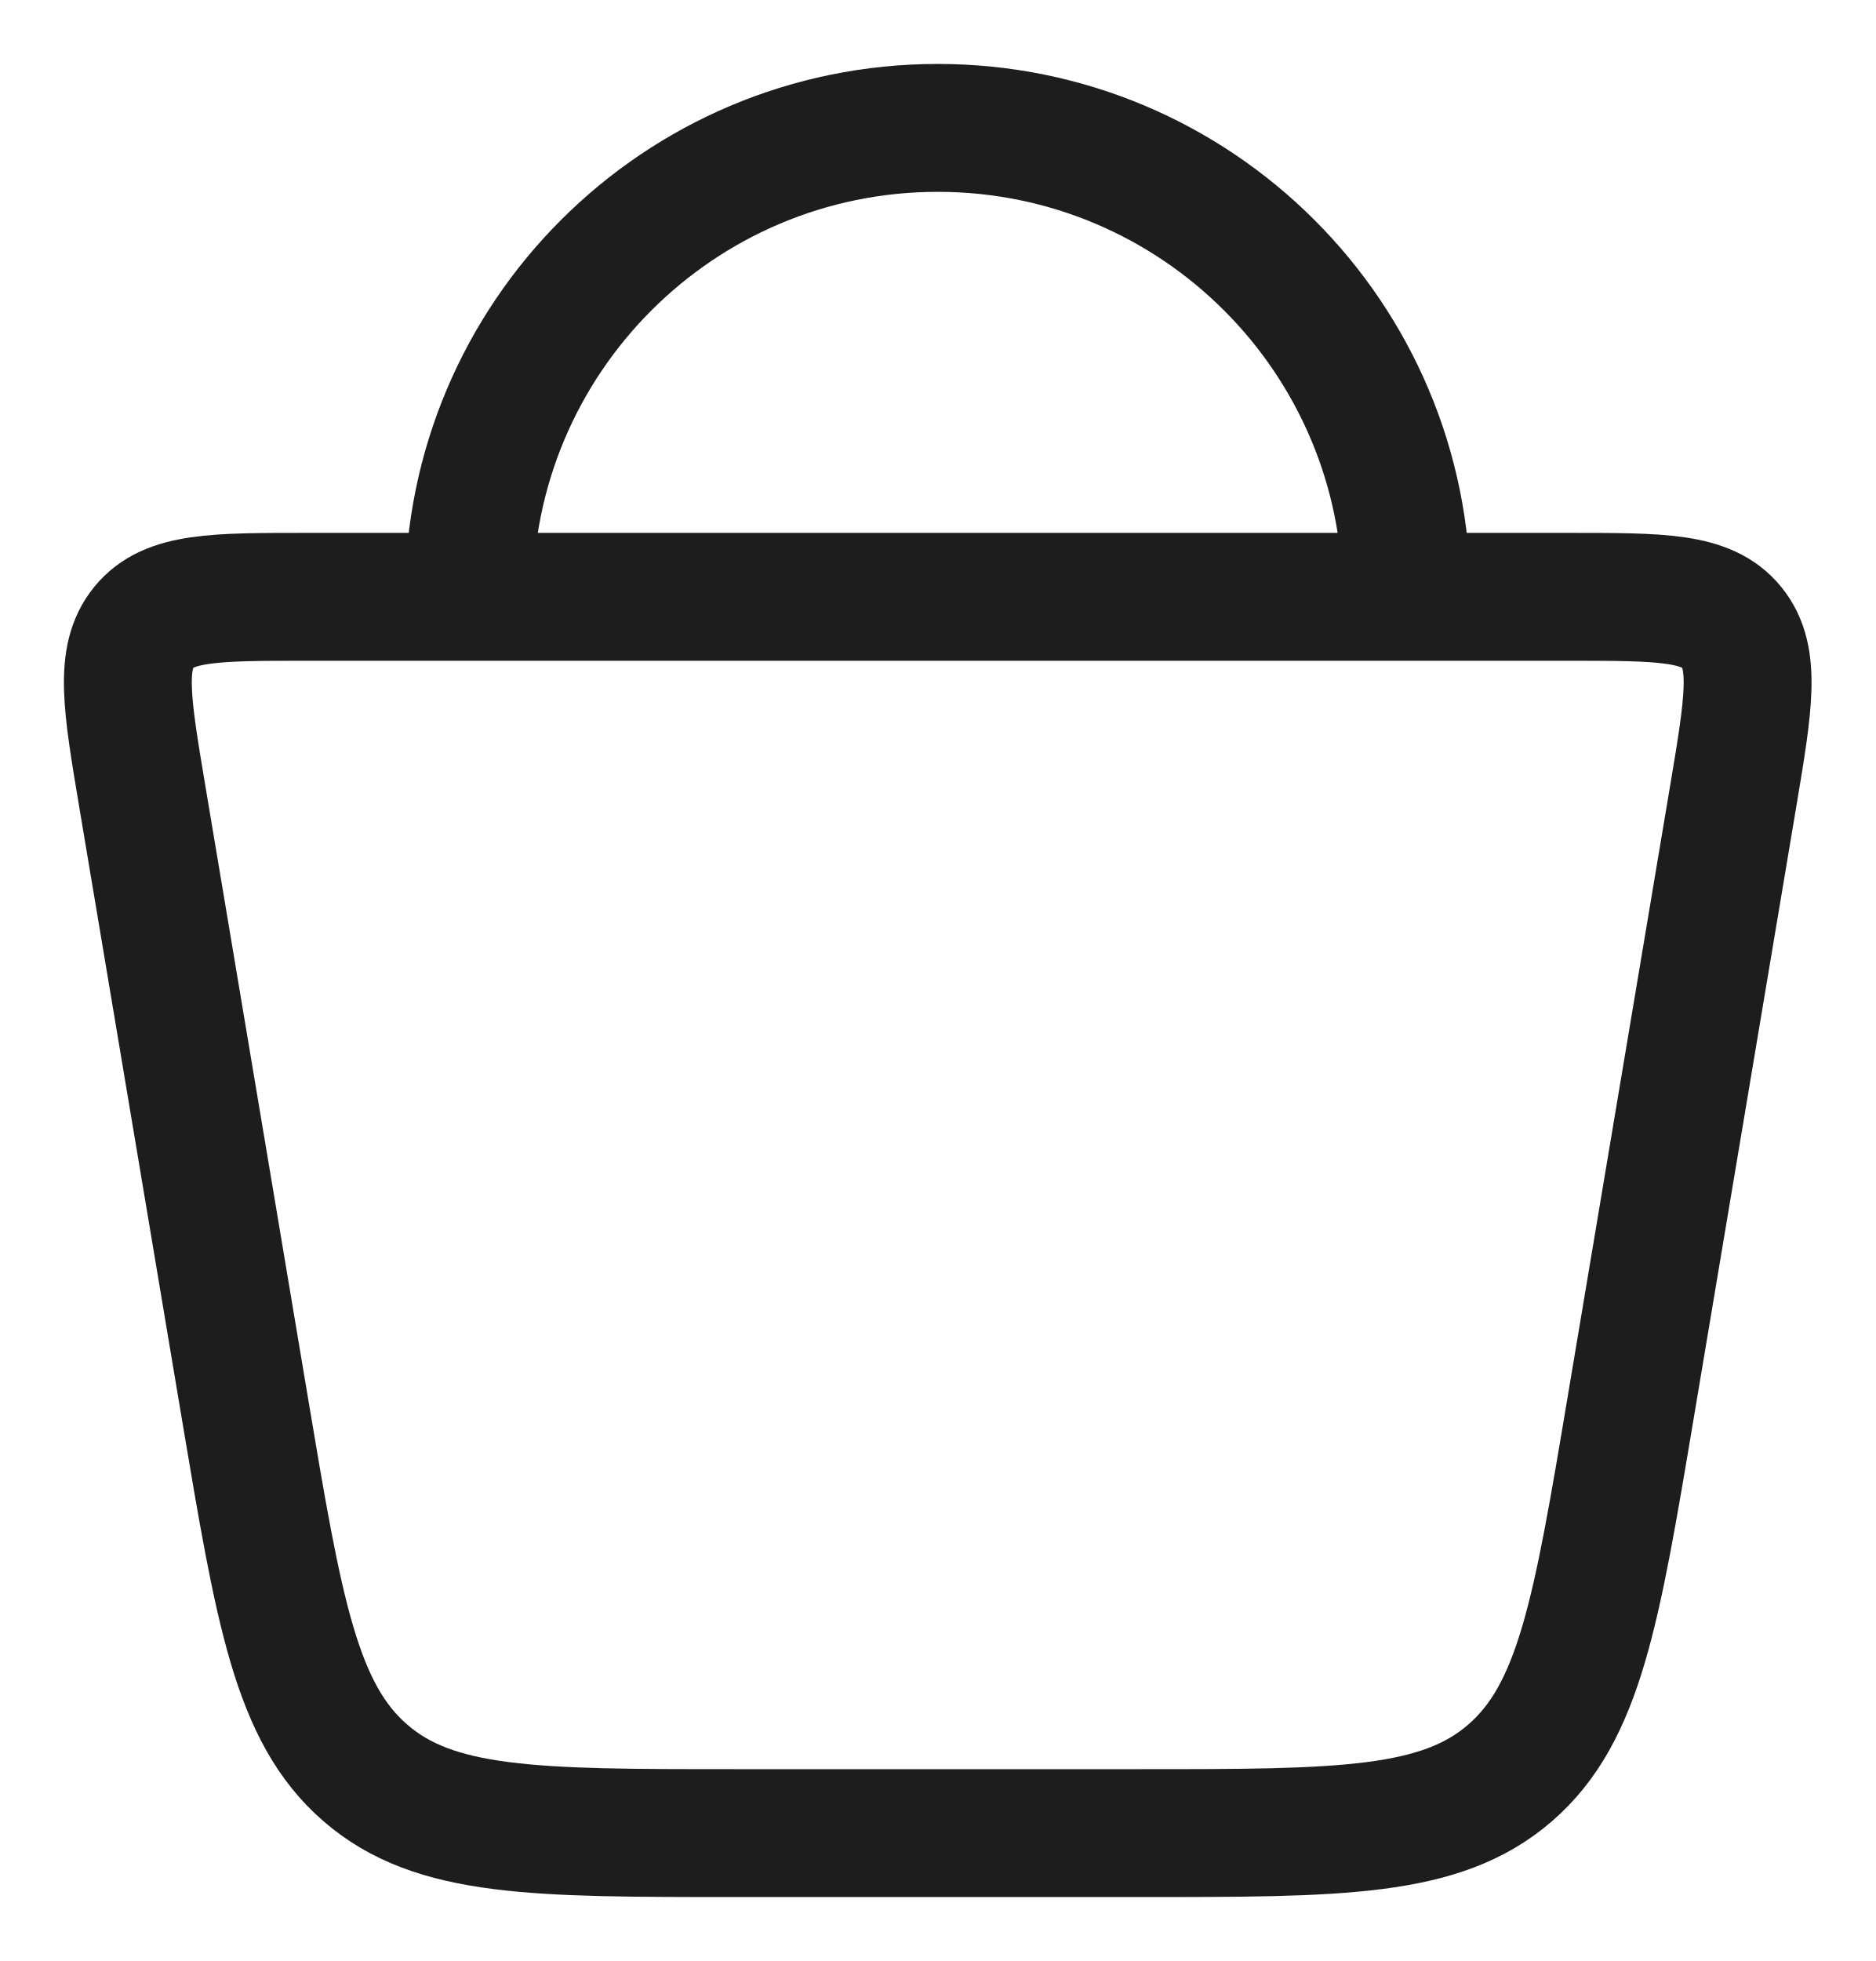
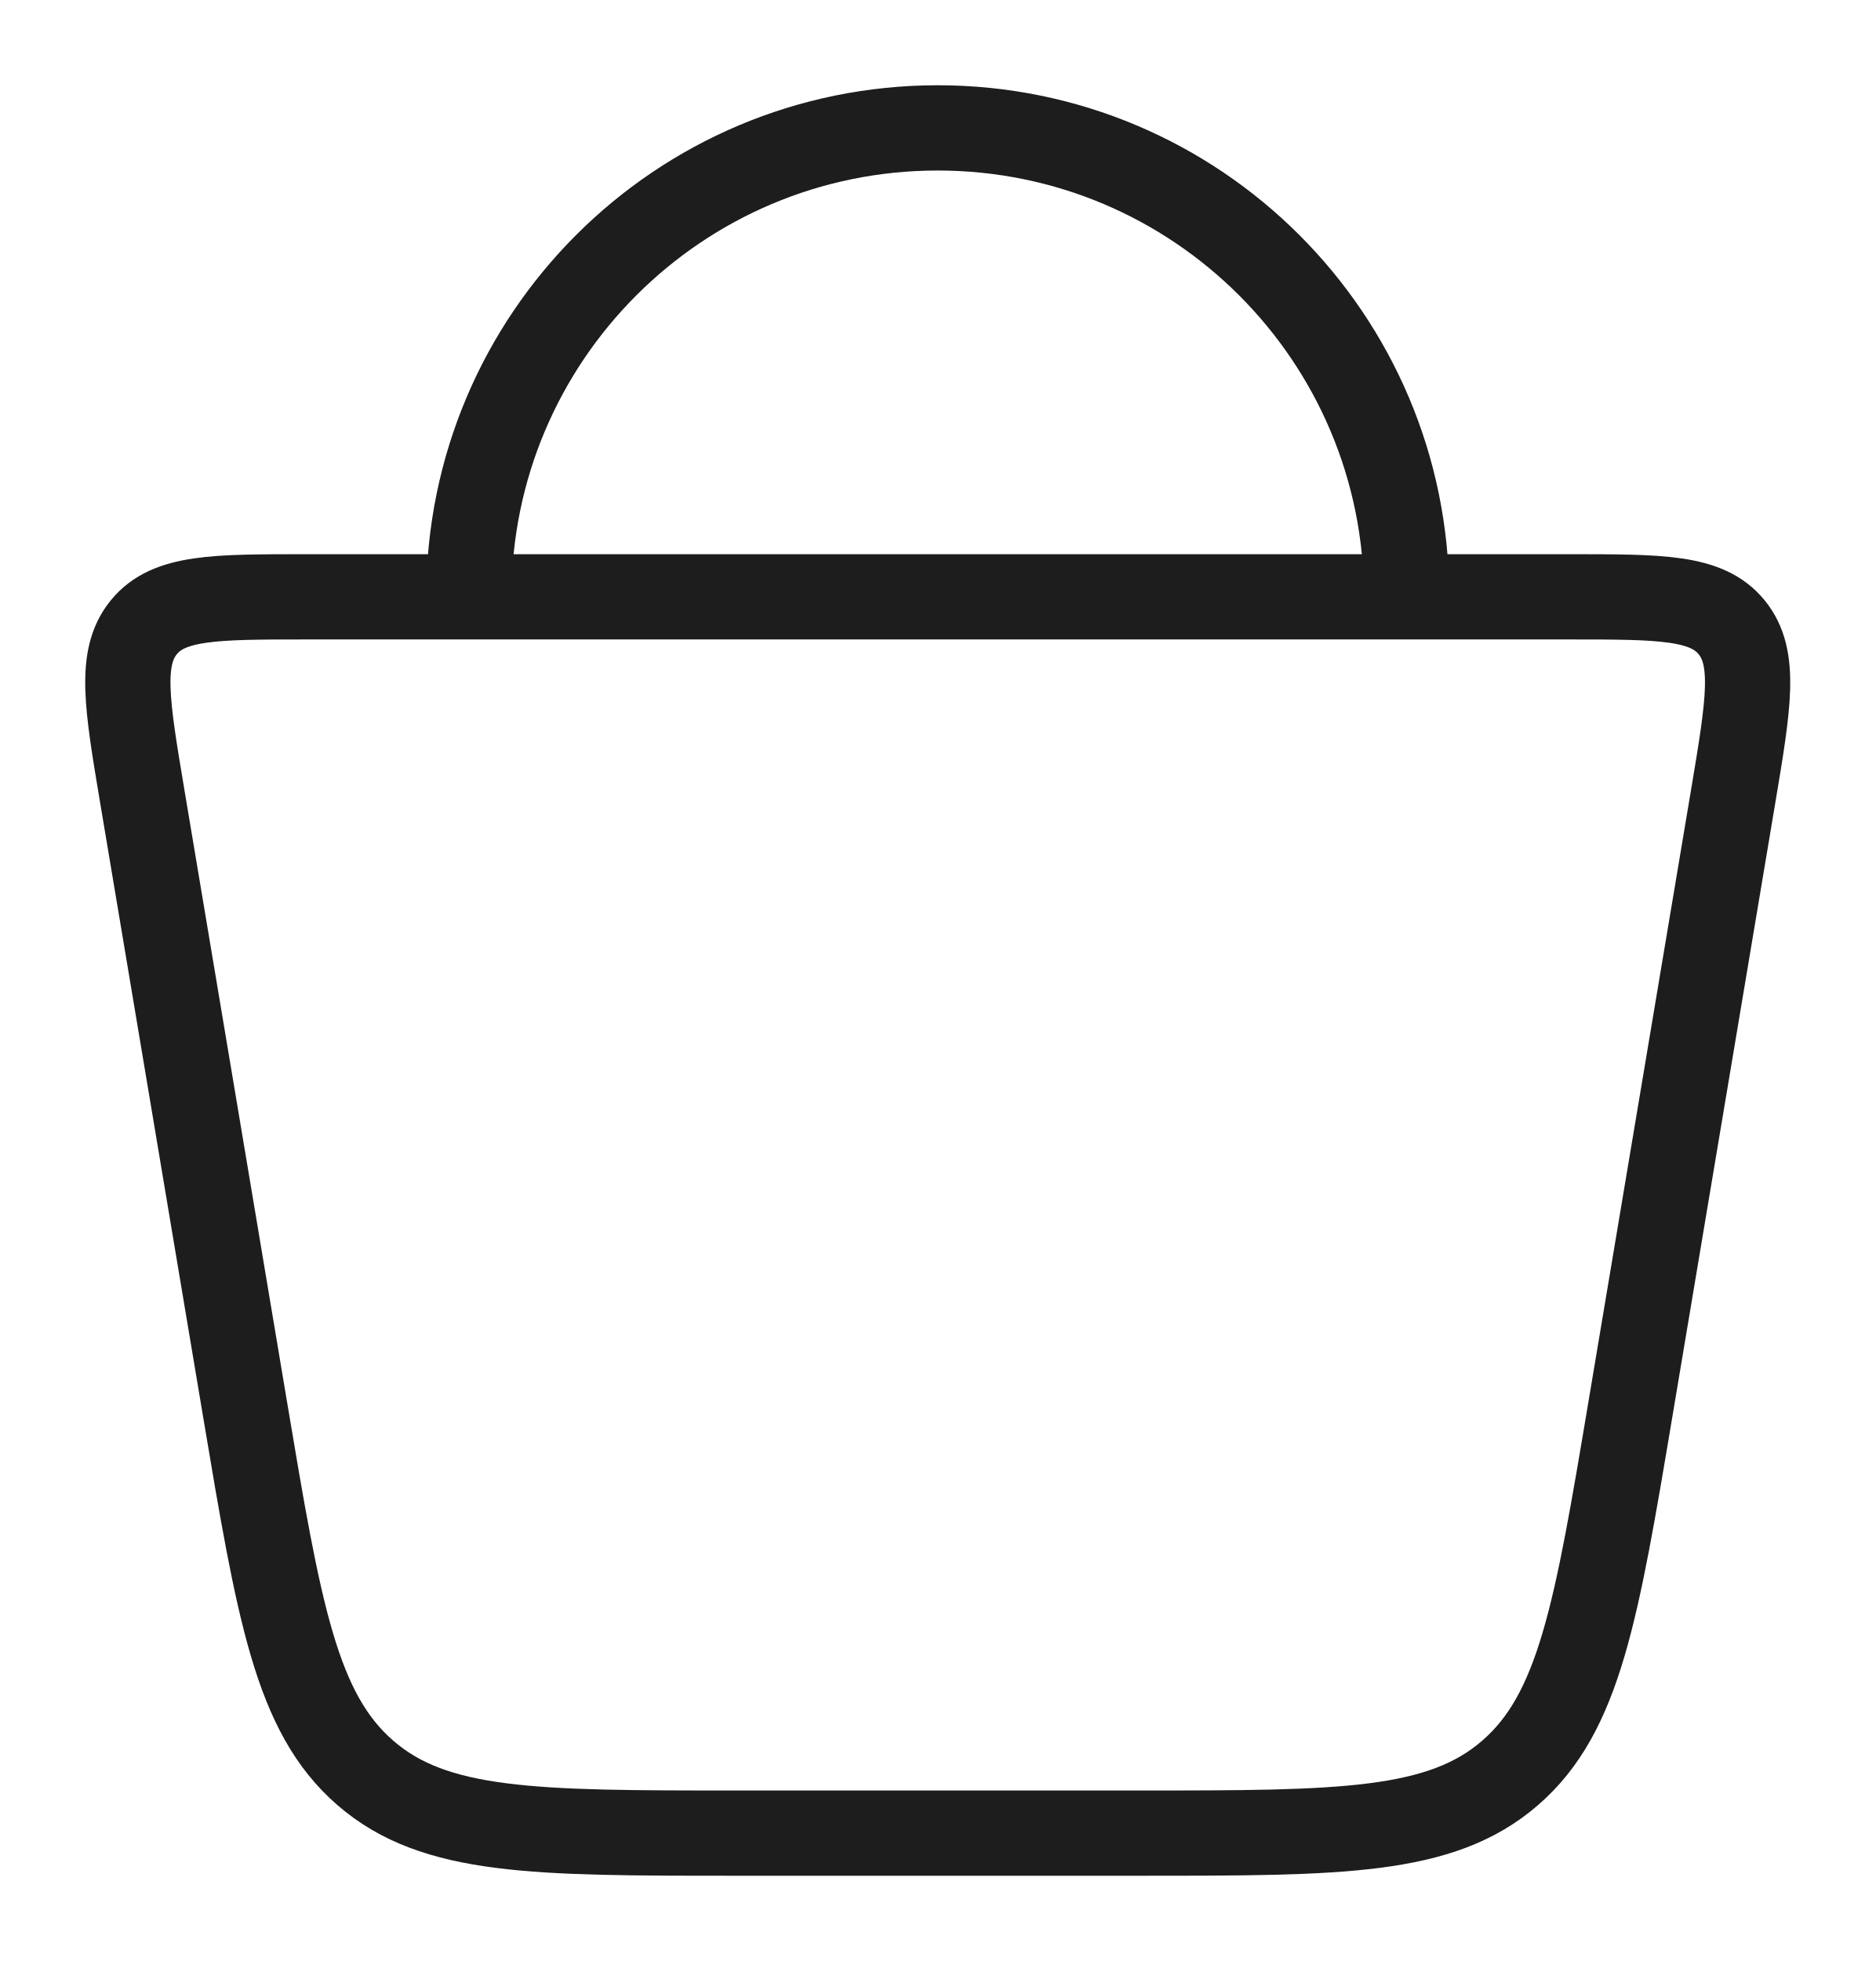
<svg xmlns="http://www.w3.org/2000/svg" width="22" height="23" viewBox="0 0 22 23" fill="none">
  <g id="Group 2">
-     <path id="Vector" d="M2.873 16.519L1.669 9.34C1.487 8.254 1.396 7.712 1.688 7.356C1.979 7 2.515 7 3.586 7H18.414C19.485 7 20.021 7 20.312 7.356C20.604 7.712 20.513 8.254 20.331 9.34L19.127 16.519C18.728 18.899 18.529 20.089 17.714 20.794C16.9 21.5 15.726 21.5 13.378 21.5H8.622C6.274 21.5 5.1 21.5 4.286 20.794C3.471 20.089 3.272 18.899 2.873 16.519Z" stroke="#1D1D1D" stroke-width="1.5" />
-     <path id="Vector_2" d="M16.5 7C16.5 3.962 14.038 1.5 11 1.5C7.962 1.5 5.5 3.962 5.5 7" stroke="#1D1D1D" stroke-width="1.5" />
+     <path id="Vector" d="M2.873 16.519L1.669 9.34C1.487 8.254 1.396 7.712 1.688 7.356C1.979 7 2.515 7 3.586 7H18.414C19.485 7 20.021 7 20.312 7.356C20.604 7.712 20.513 8.254 20.331 9.34L19.127 16.519C18.728 18.899 18.529 20.089 17.714 20.794C16.9 21.5 15.726 21.5 13.378 21.5H8.622C6.274 21.5 5.1 21.5 4.286 20.794C3.471 20.089 3.272 18.899 2.873 16.519Z" stroke="#1D1D1D" strokeWidth="1.5" />
+     <path id="Vector_2" d="M16.5 7C16.5 3.962 14.038 1.5 11 1.5C7.962 1.5 5.5 3.962 5.5 7" stroke="#1D1D1D" strokeWidth="1.5" />
  </g>
</svg>
